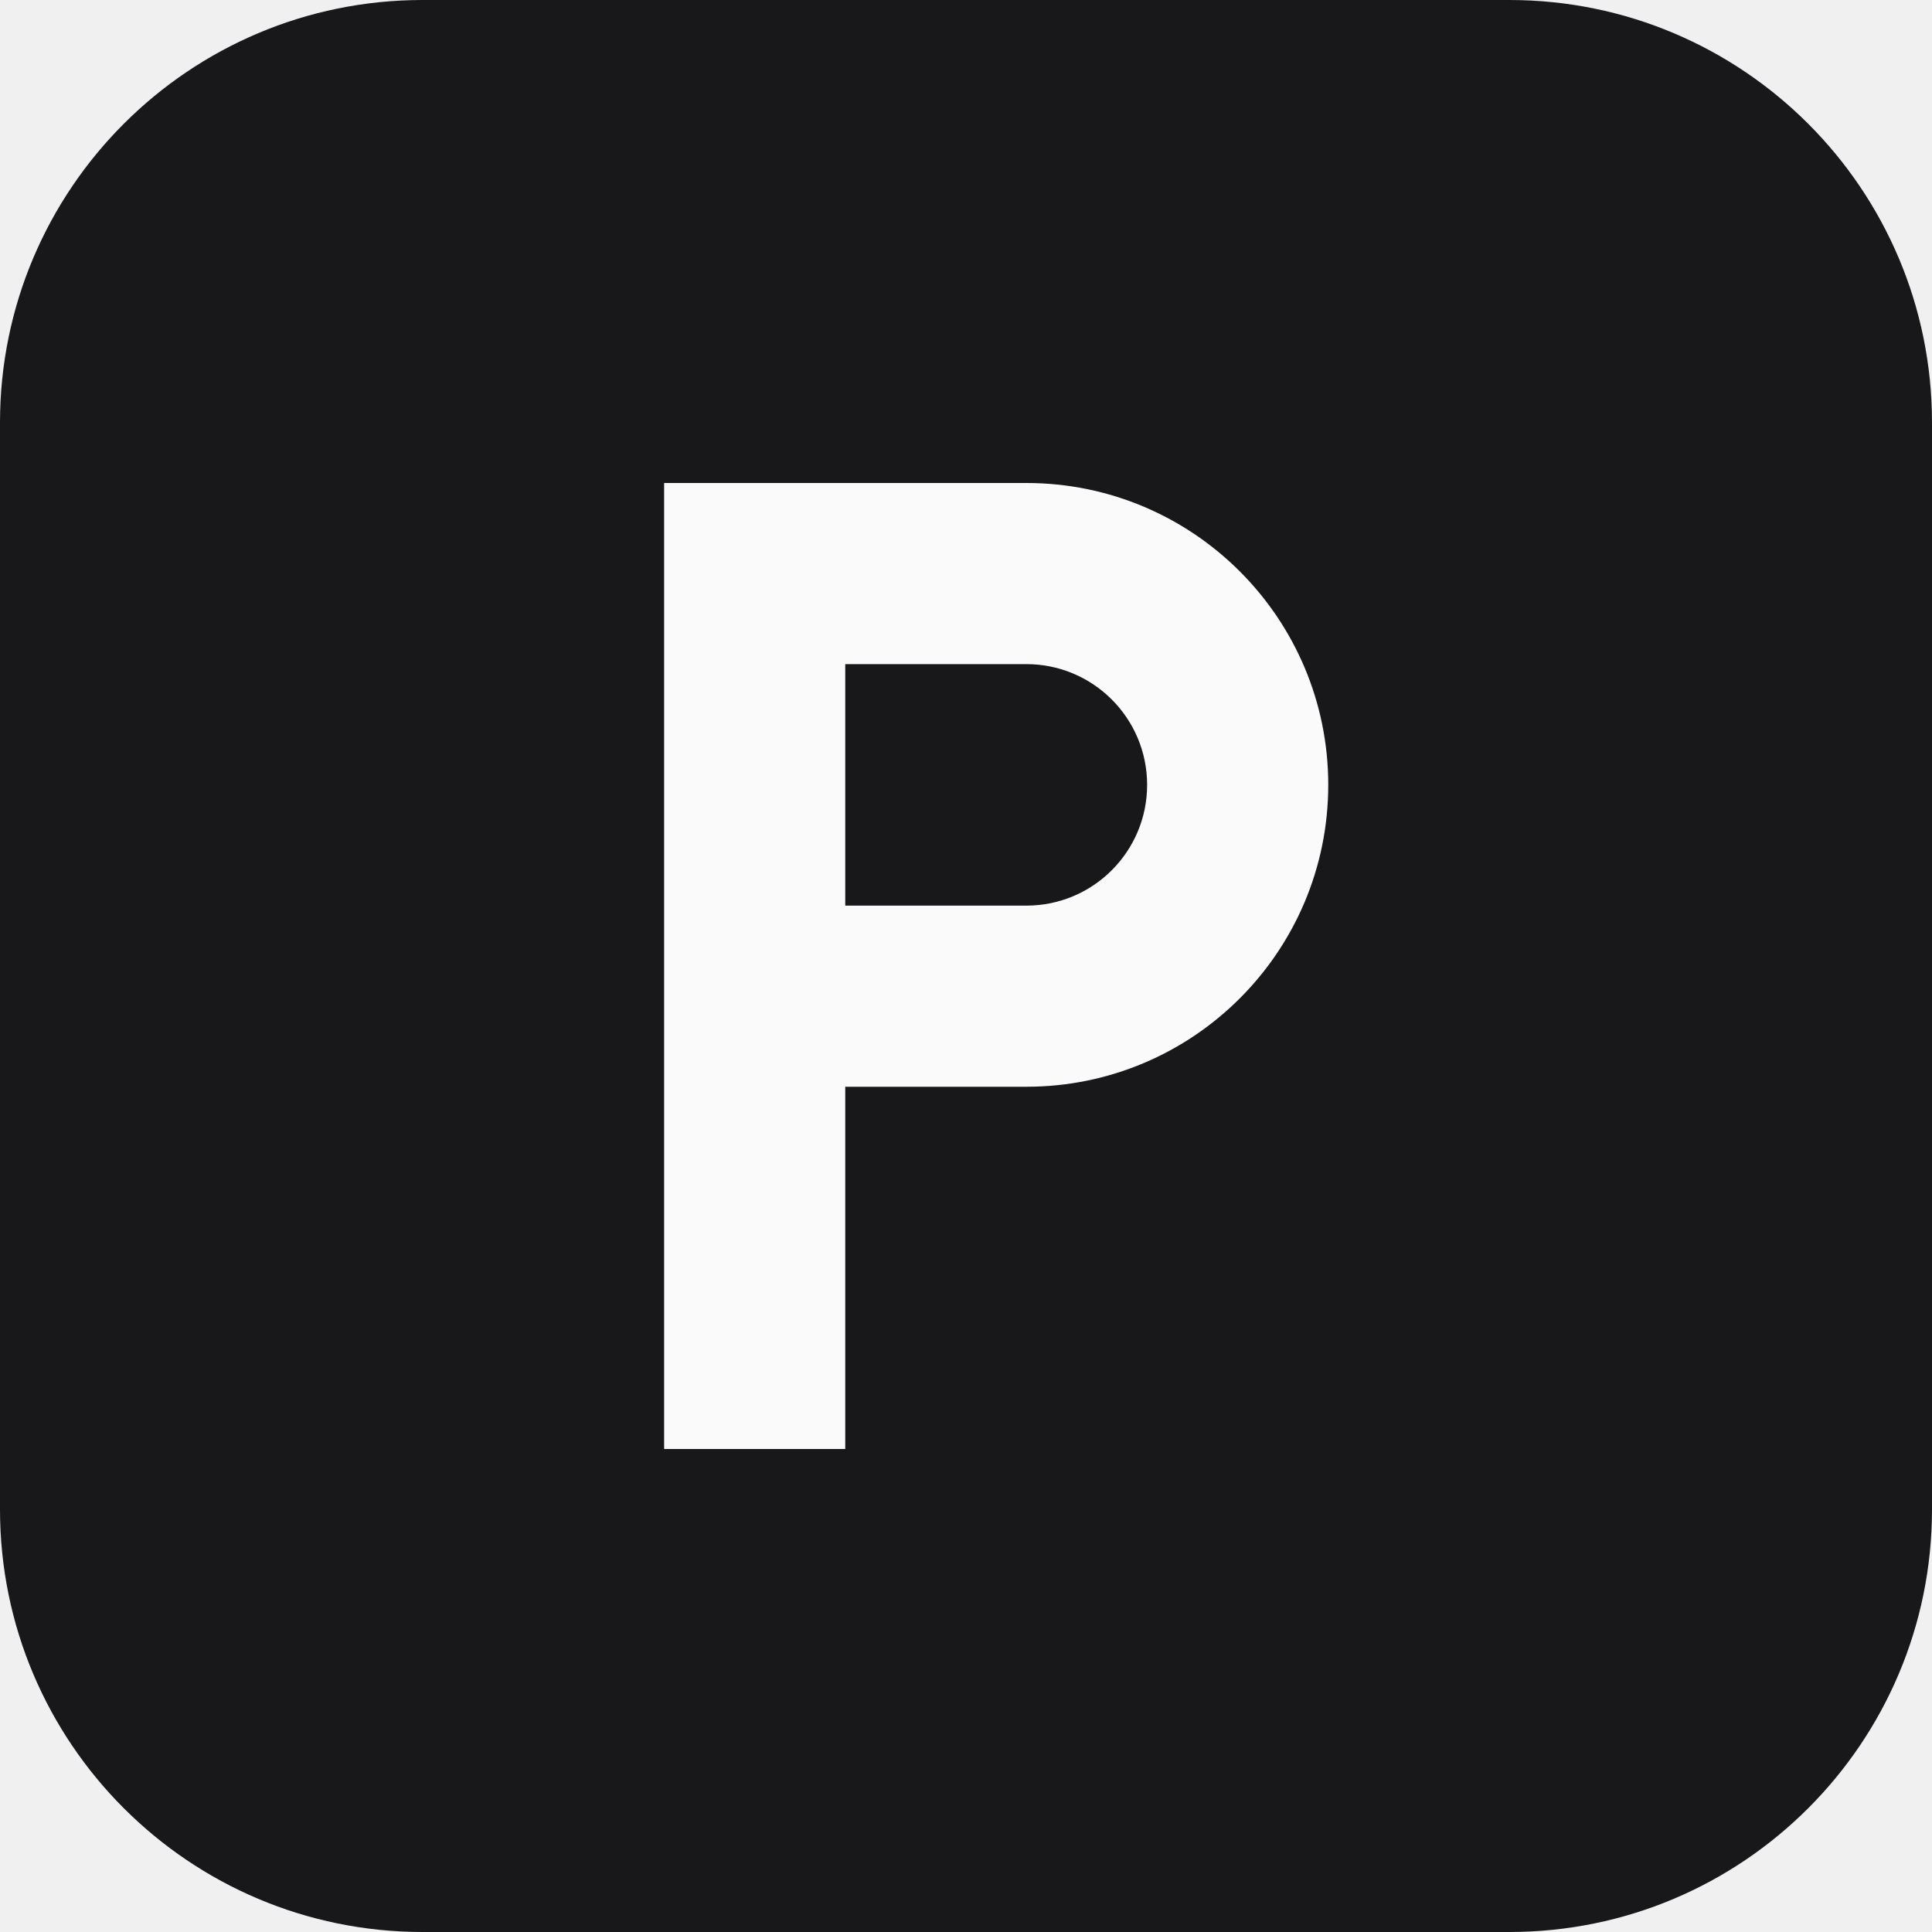
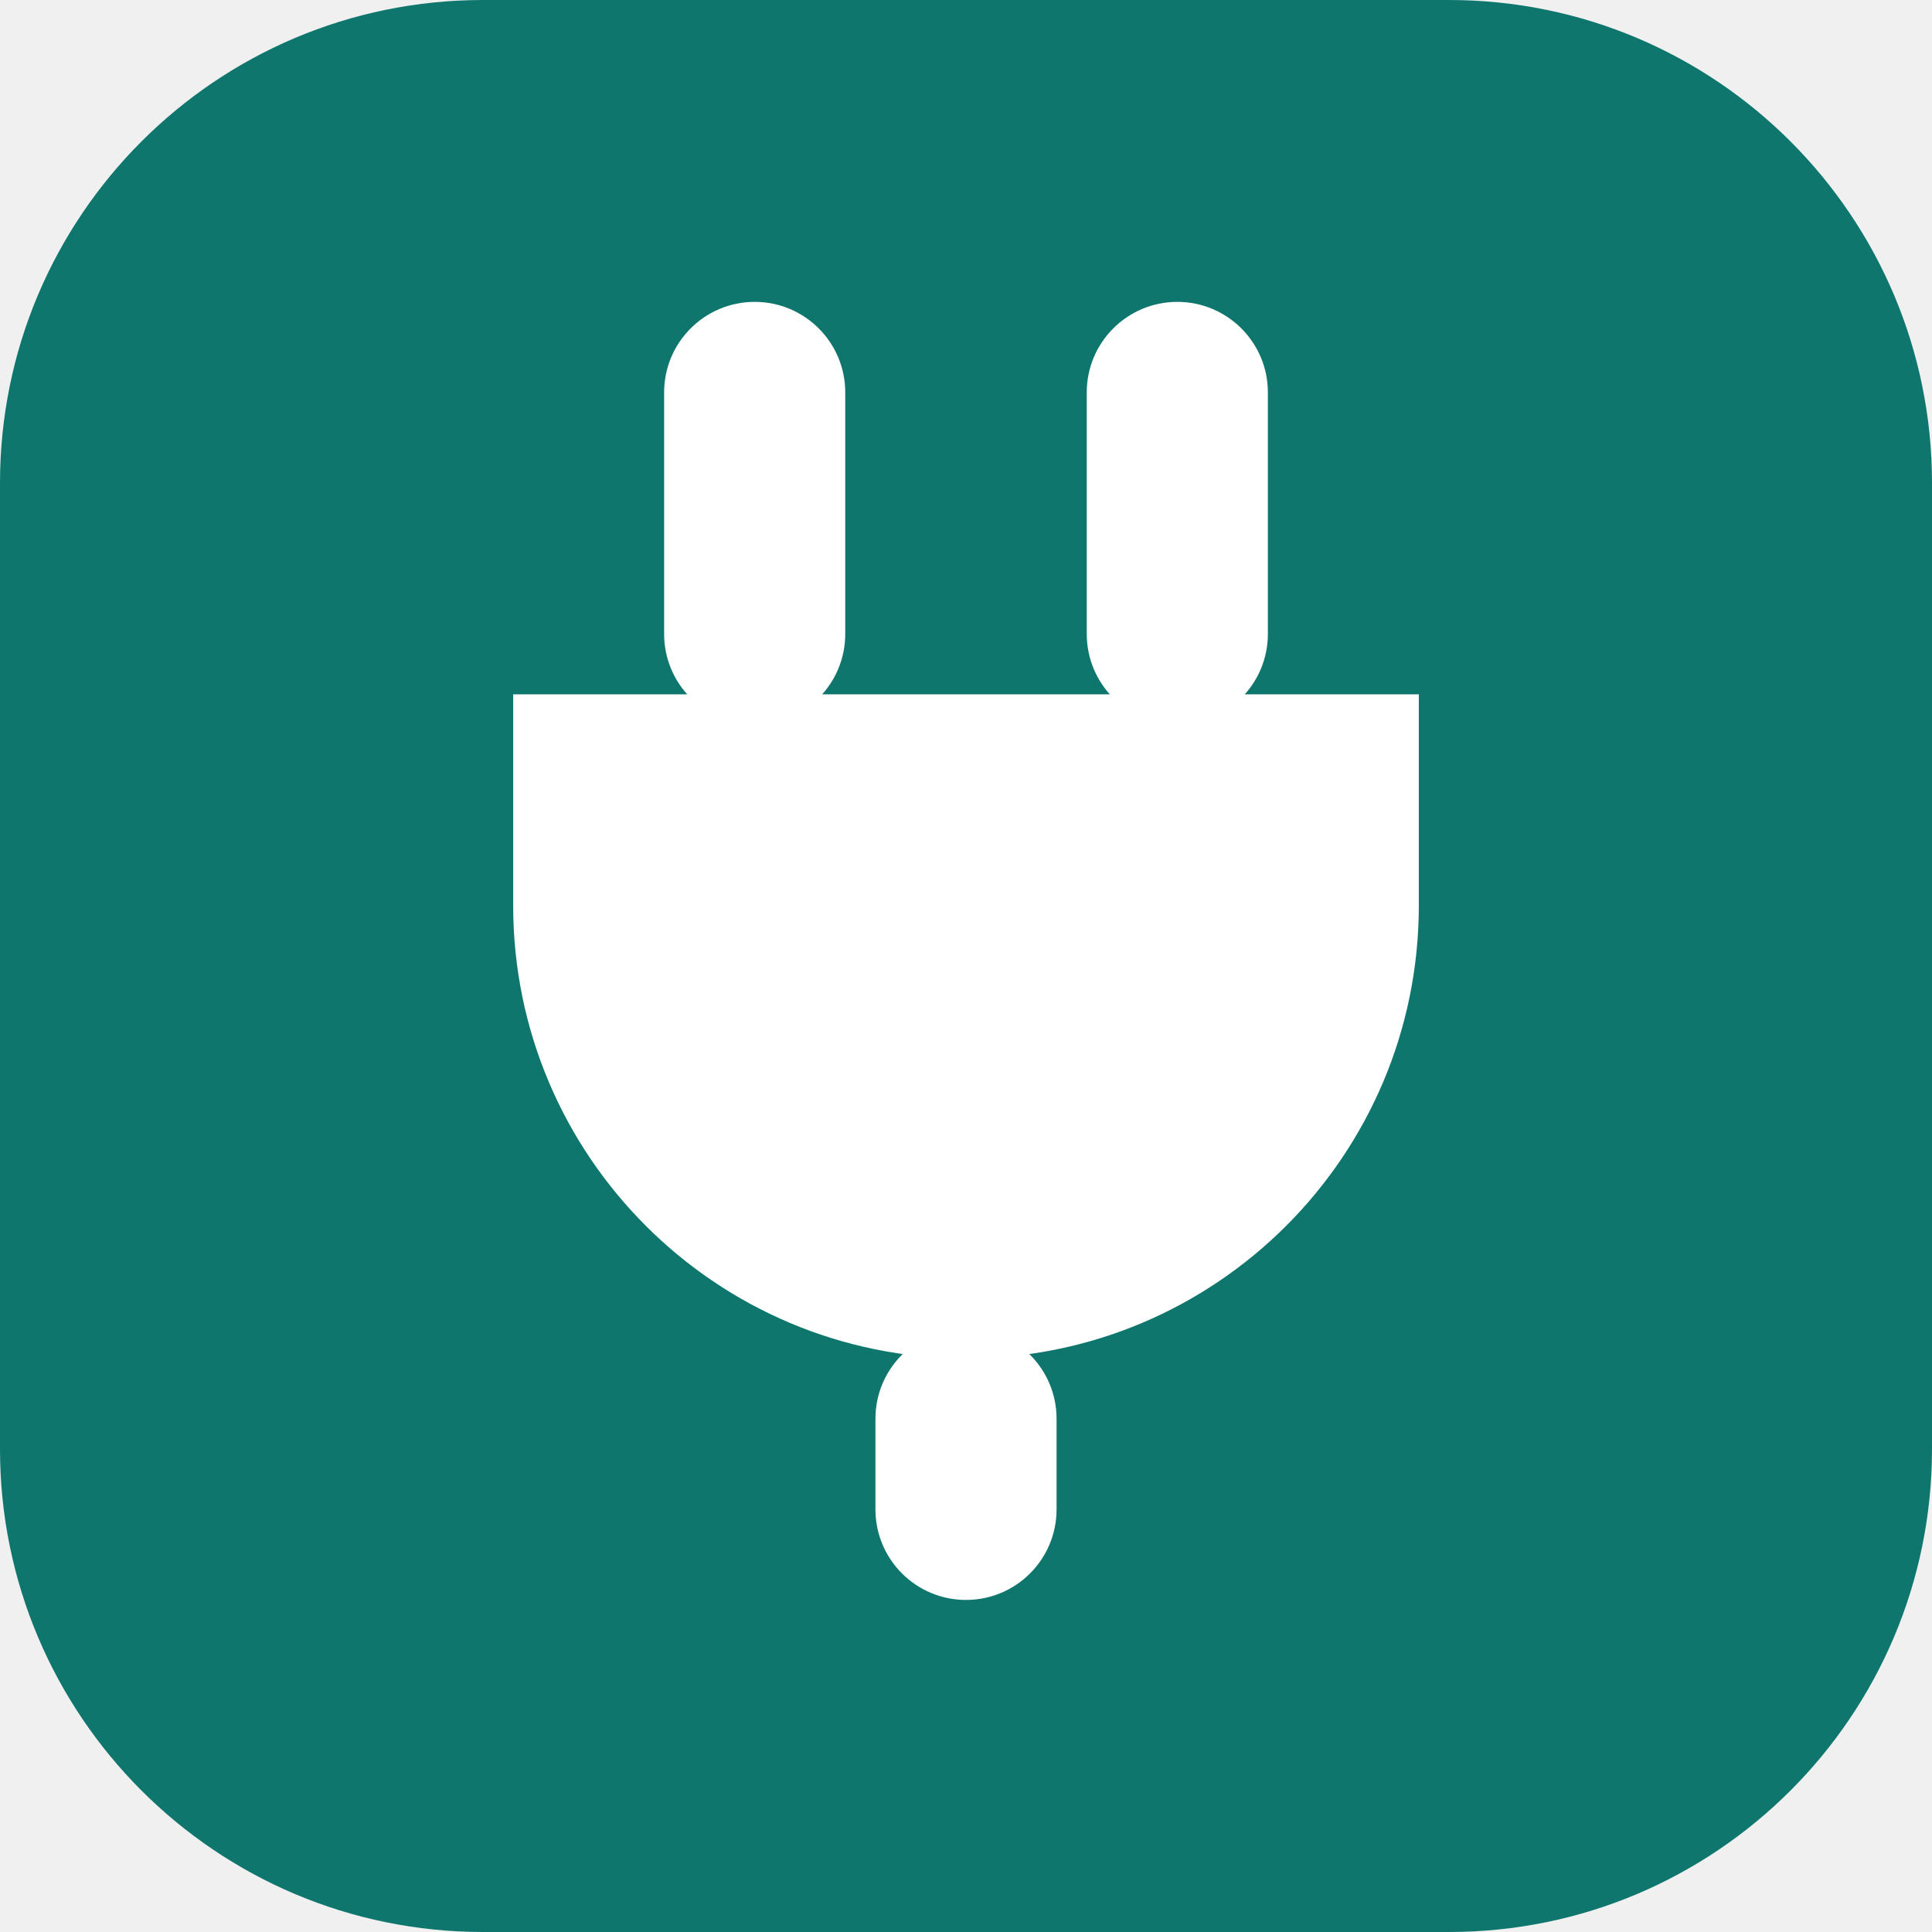
<svg xmlns="http://www.w3.org/2000/svg" viewBox="0 0 32 32">
-   <rect width="32" height="32" rx="7" fill="#18181b" />
-   <path d="M11 8h6a5 5 0 0 1 0 10h-3v6h-3z M14 11v4h3a2 2 0 0 0 0-4z" fill="#fafafa" fill-rule="evenodd" />
+   <style>.s{fill:#0f766e}.g{fill:#ffffff}@media (prefers-color-scheme:dark){.s{fill:#2dd4bf}.g{fill:#042f2e}}</style>
+   <rect class="s" width="32" height="32" rx="8" />
+   <g class="g">
+     <rect x="11" y="5" width="3" height="7" rx="1.5" />
+     <rect x="18" y="5" width="3" height="7" rx="1.5" />
+     <path d="M8.5 11.5h15v3.5a7.5 7.5 0 0 1-15 0z" />
+     <rect x="14.5" y="22" width="3" height="4.5" rx="1.5" />
+   </g>
</svg>
